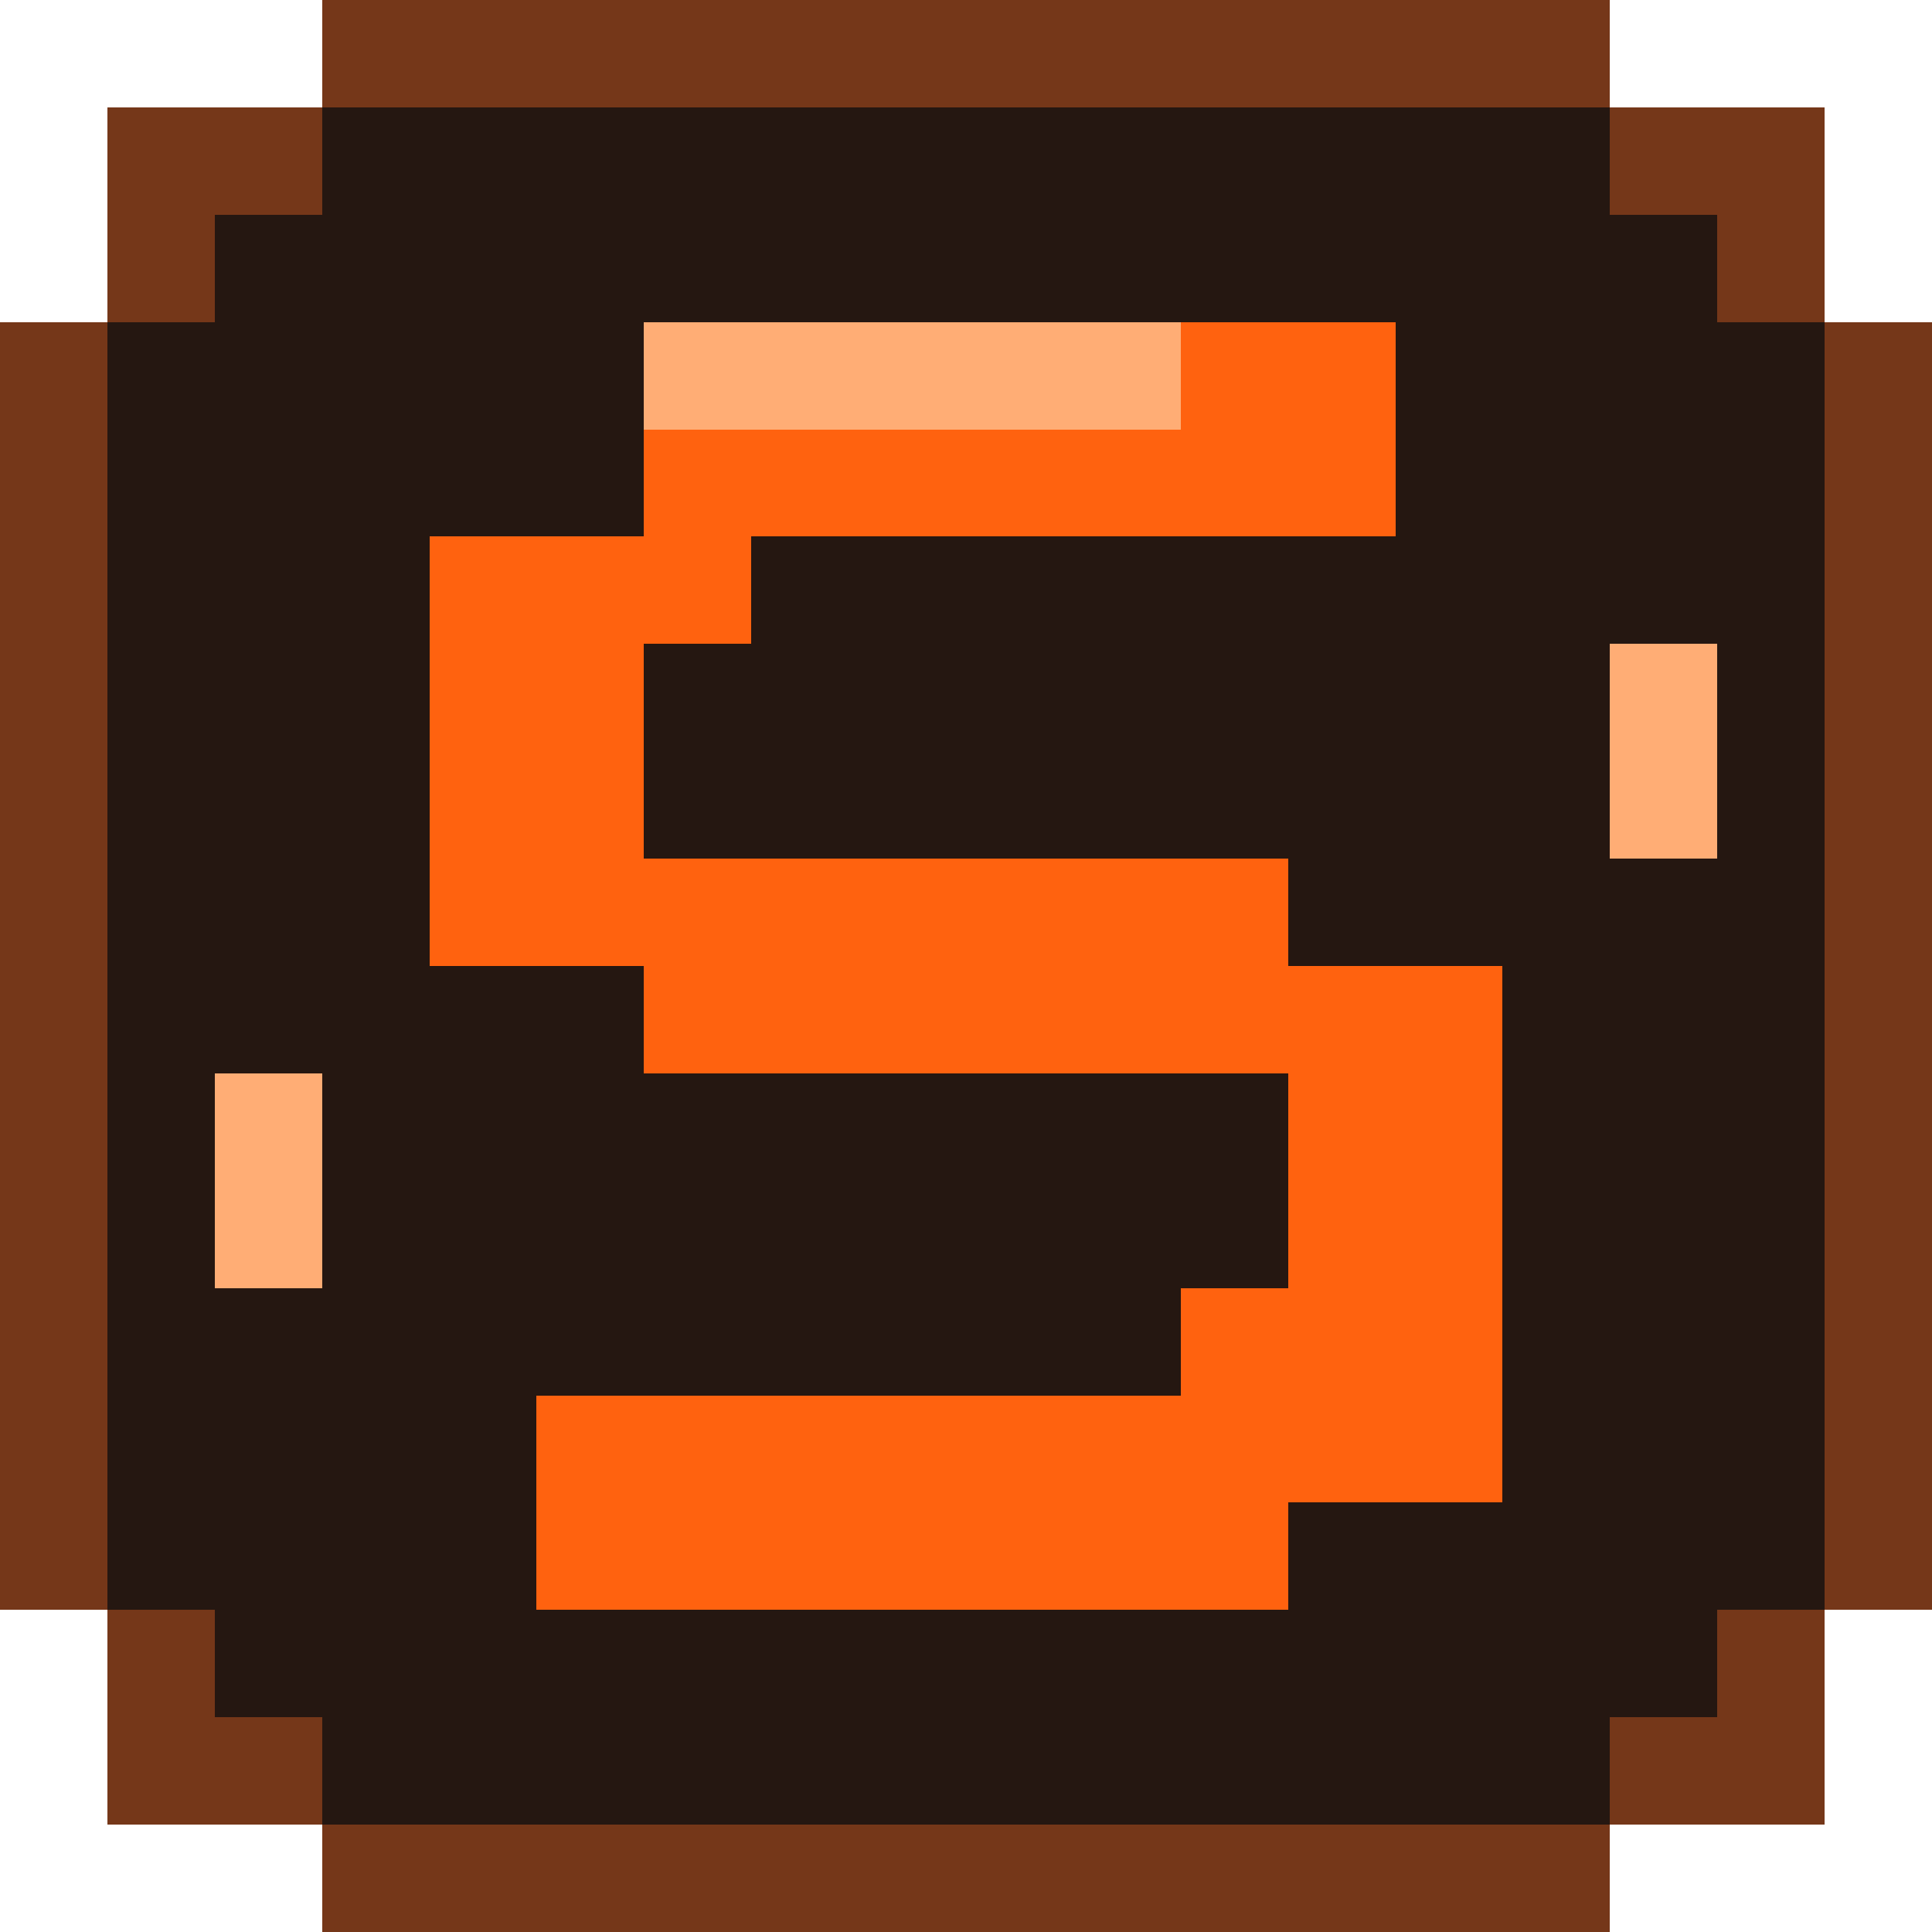
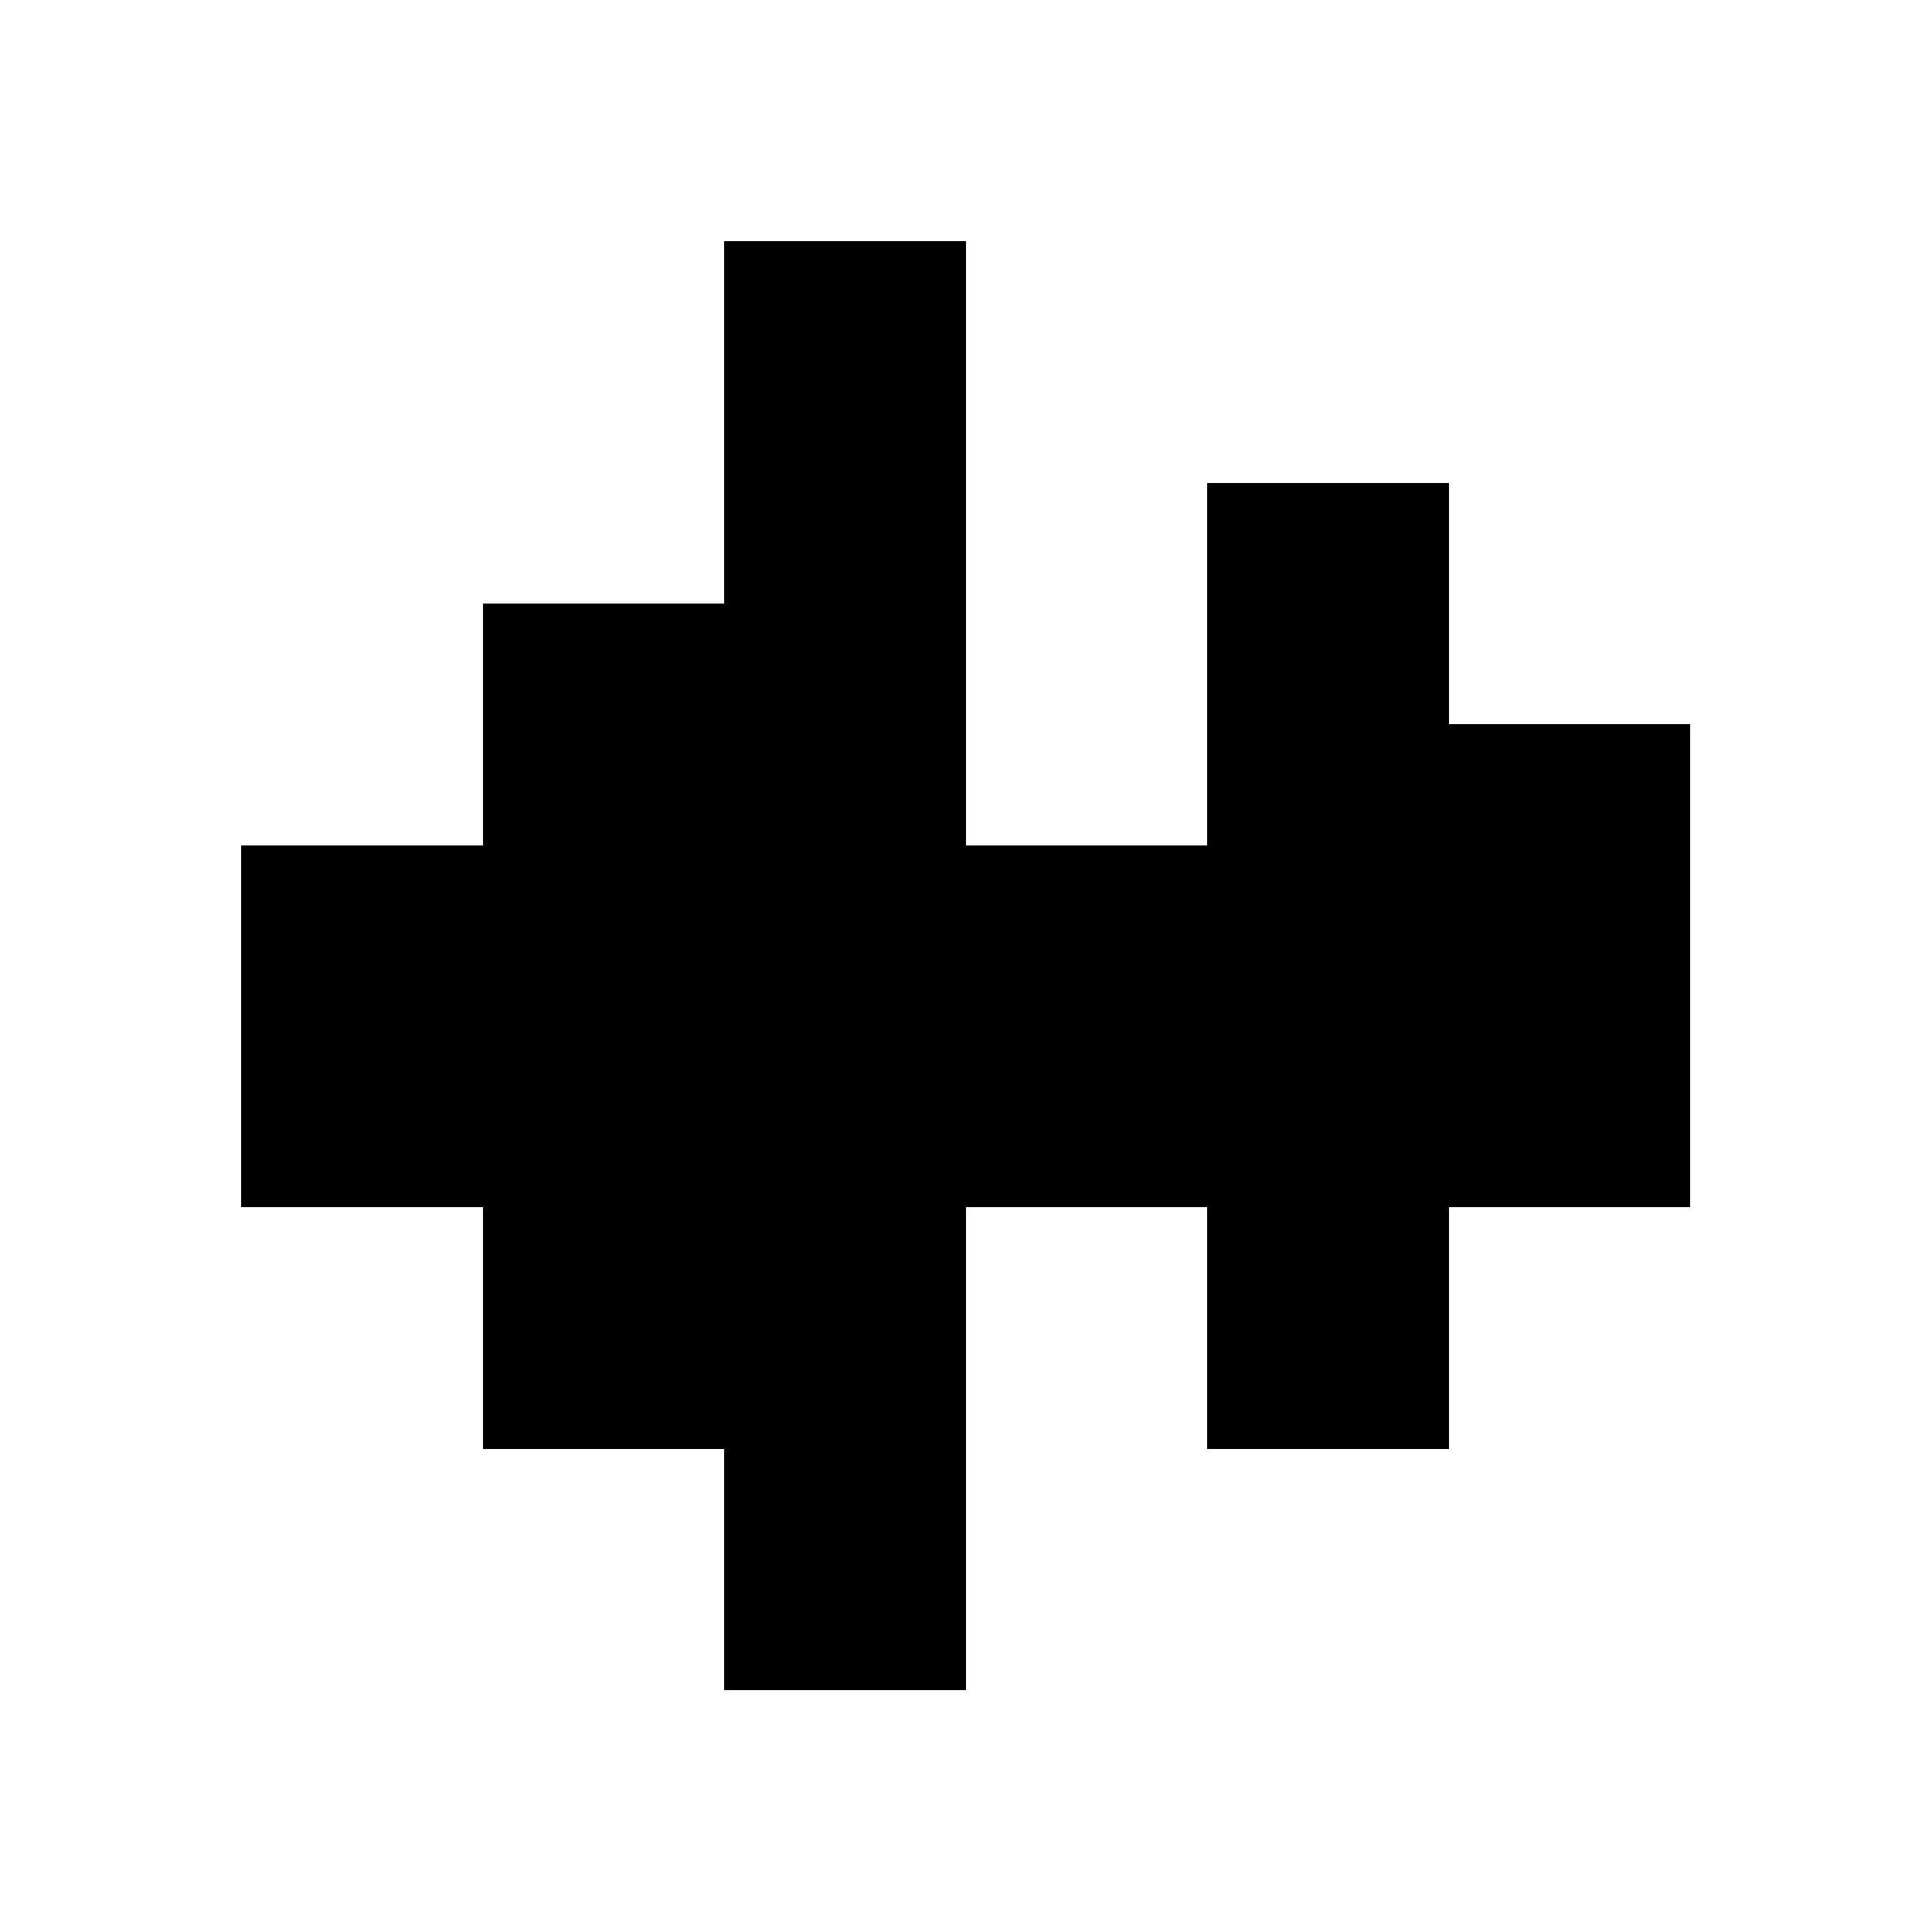
- <svg xmlns="http://www.w3.org/2000/svg" viewBox="0 0 18 18" shape-rendering="crispEdges">
-   <path fill="#753719" d="M3 0h12v1h2v2h1v12h-1v2h-2v1H3v-1H1v-2H0V3h1V1h2z" />
-   <path fill="#251711" d="M3 1h12v1h1v1h1v12h-1v1h-1v1H3v-1H2v-1H1V3h1V2h1z" />
-   <path fill="#ff620f" d="M6 3h7v2H7v1H6v2h6v1h2v5h-2v1H5v-2h6v-1h1v-2H6V9H4V5h2z" />
-   <path fill="#ffad75" d="M6 3h5v1H6zM15 6h1v2h-1zM2 10h1v2H2z" />
+ <svg xmlns="http://www.w3.org/2000/svg" viewBox="0 0 16 16" color="#ff620f">
+   <g id="soundmess-mark" shape-rendering="crispEdges">
+     <path d="M2 7h2v3H2z" fill="color-mix(in srgb, currentColor 42%, #161514)" />
+     <path d="M4 5h2v7H4z" fill="color-mix(in srgb, currentColor 50%, #6e5563)" />
+     <path d="M6 2h2v7H6z" fill="color-mix(in srgb, currentColor 35%, #1b1816)" />
+     <path d="M6 9h2v5H6z" fill="color-mix(in srgb, currentColor 69%, #24201d)" />
+     <path d="M8 7h2v3H8z" fill="color-mix(in srgb, currentColor 69%, #77726e)" />
+     <path d="M10 4h2v8h-2z" fill="color-mix(in srgb, currentColor 80%, #ecc77d)" />
+     <path d="M12 6h2v4h-2z" fill="color-mix(in srgb, currentColor 29%, #fff3d8)" />
+   </g>
</svg>
